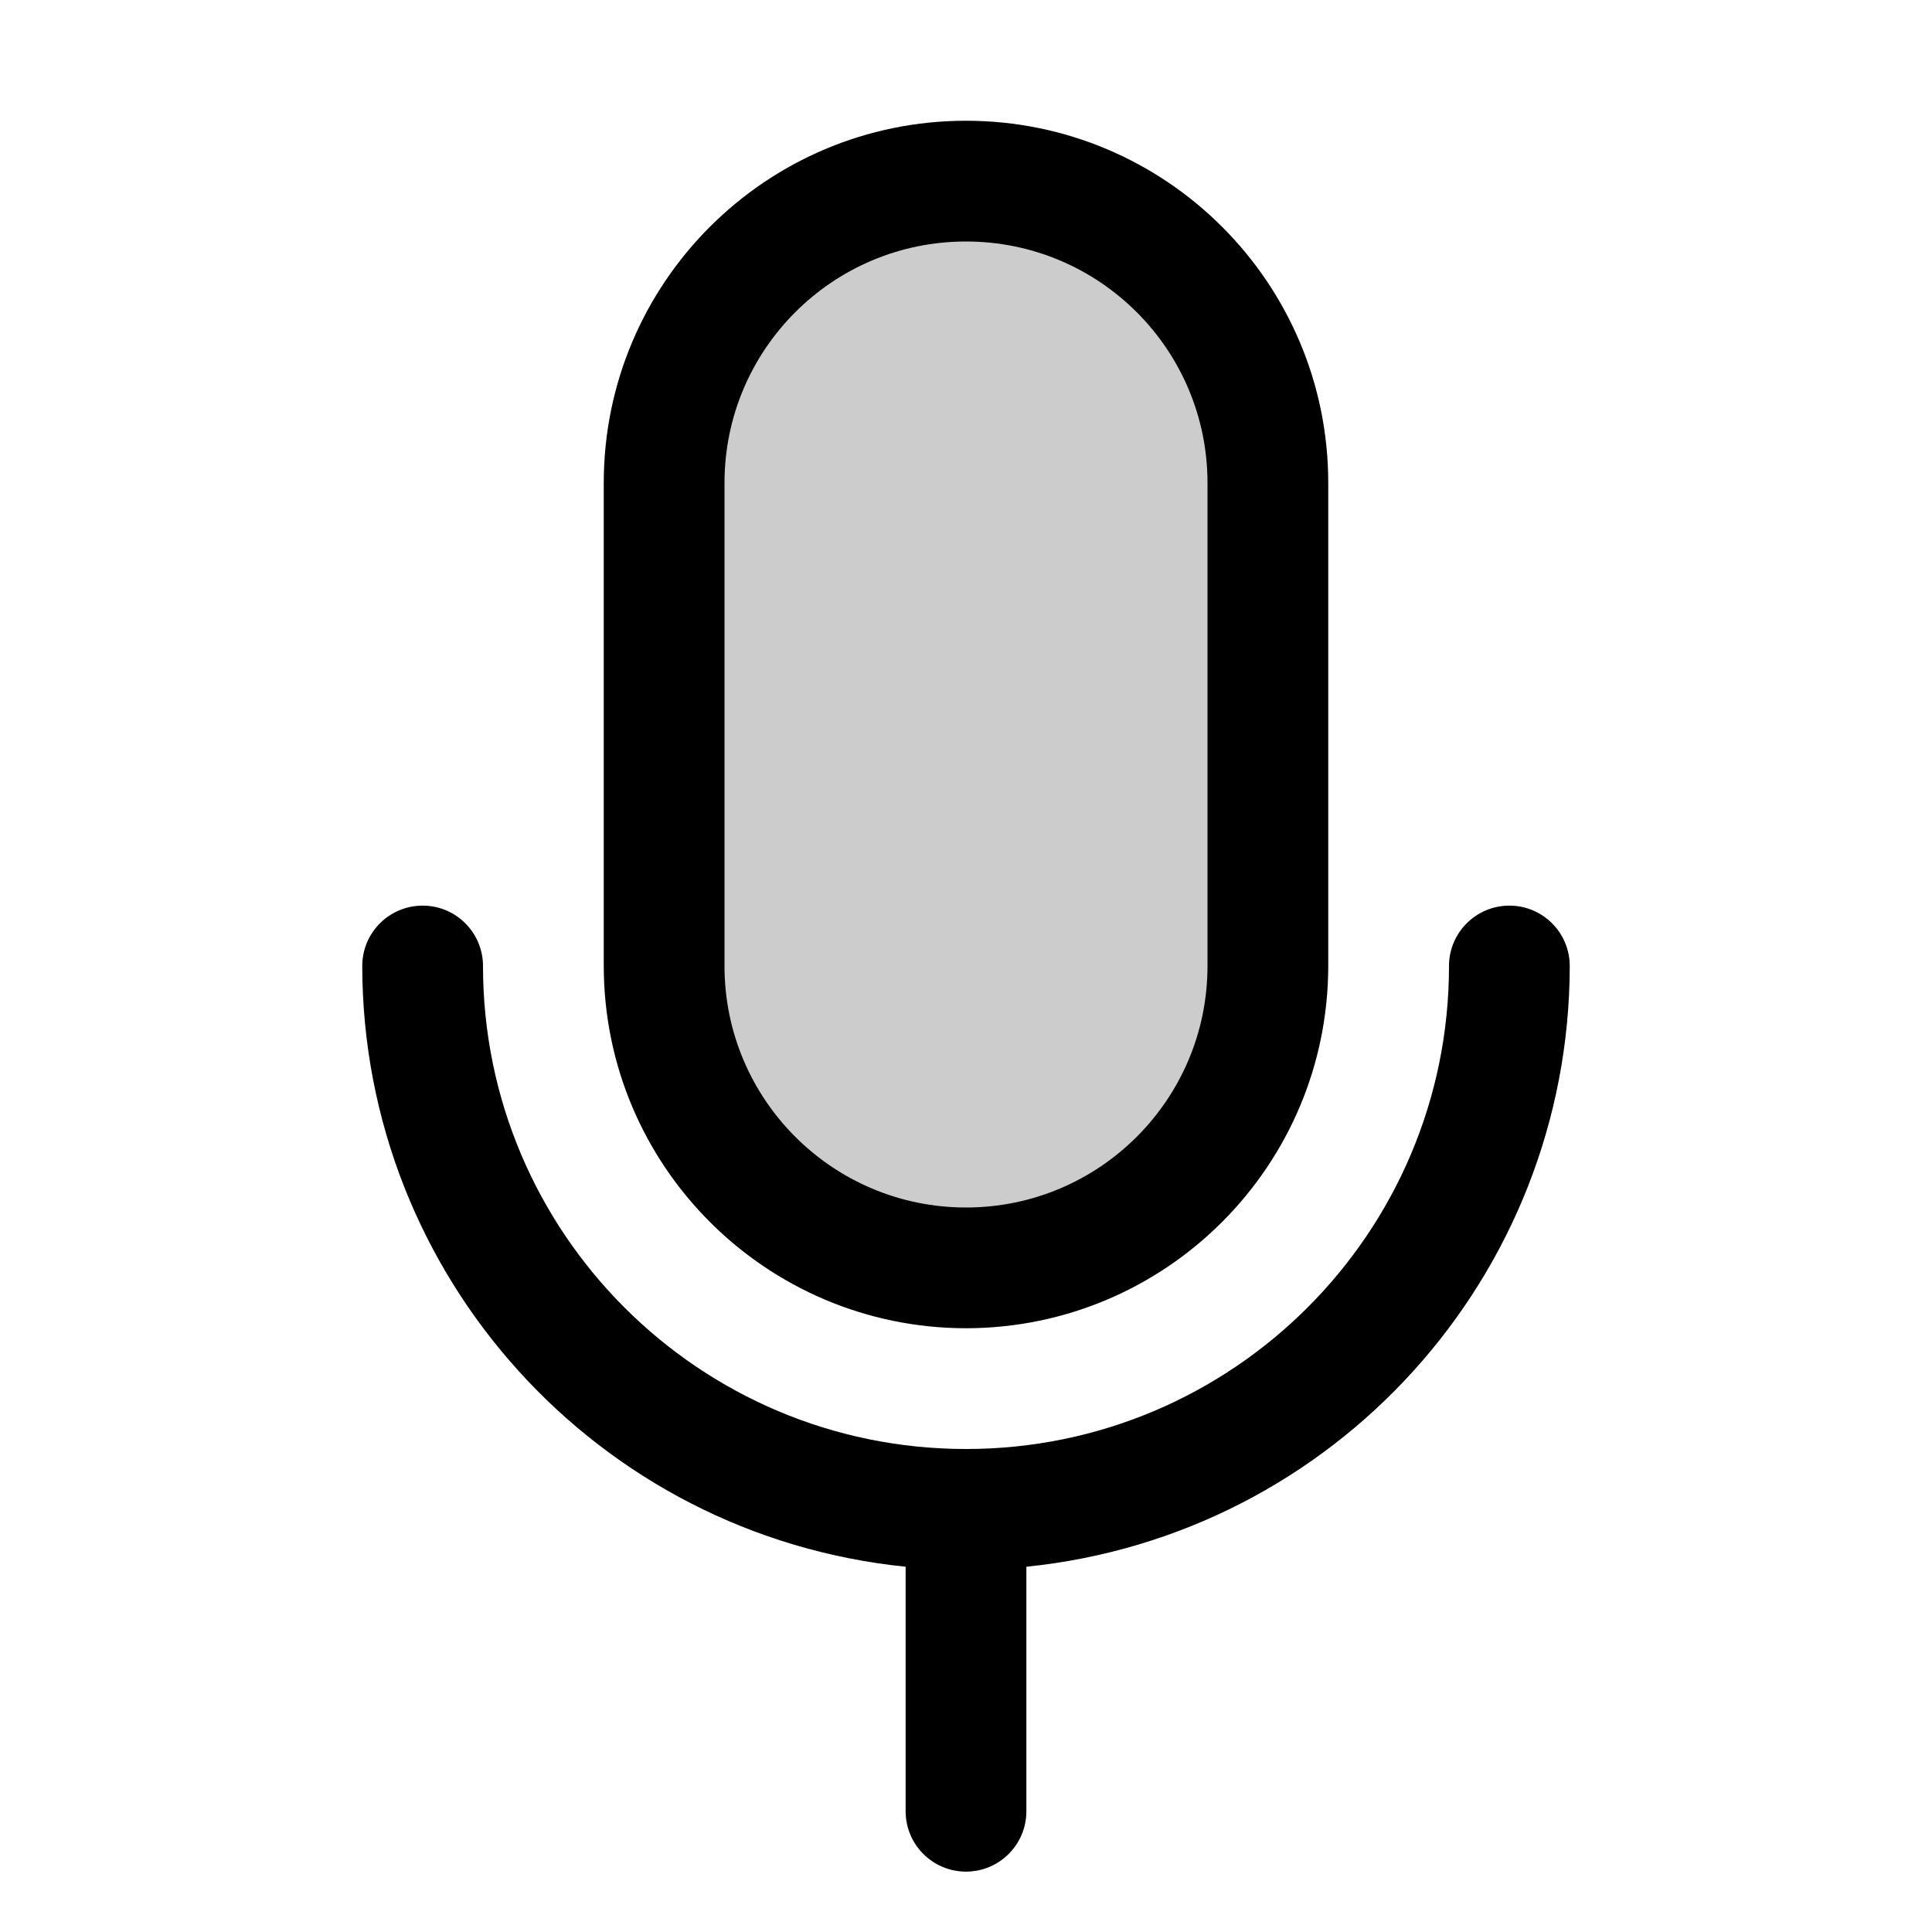
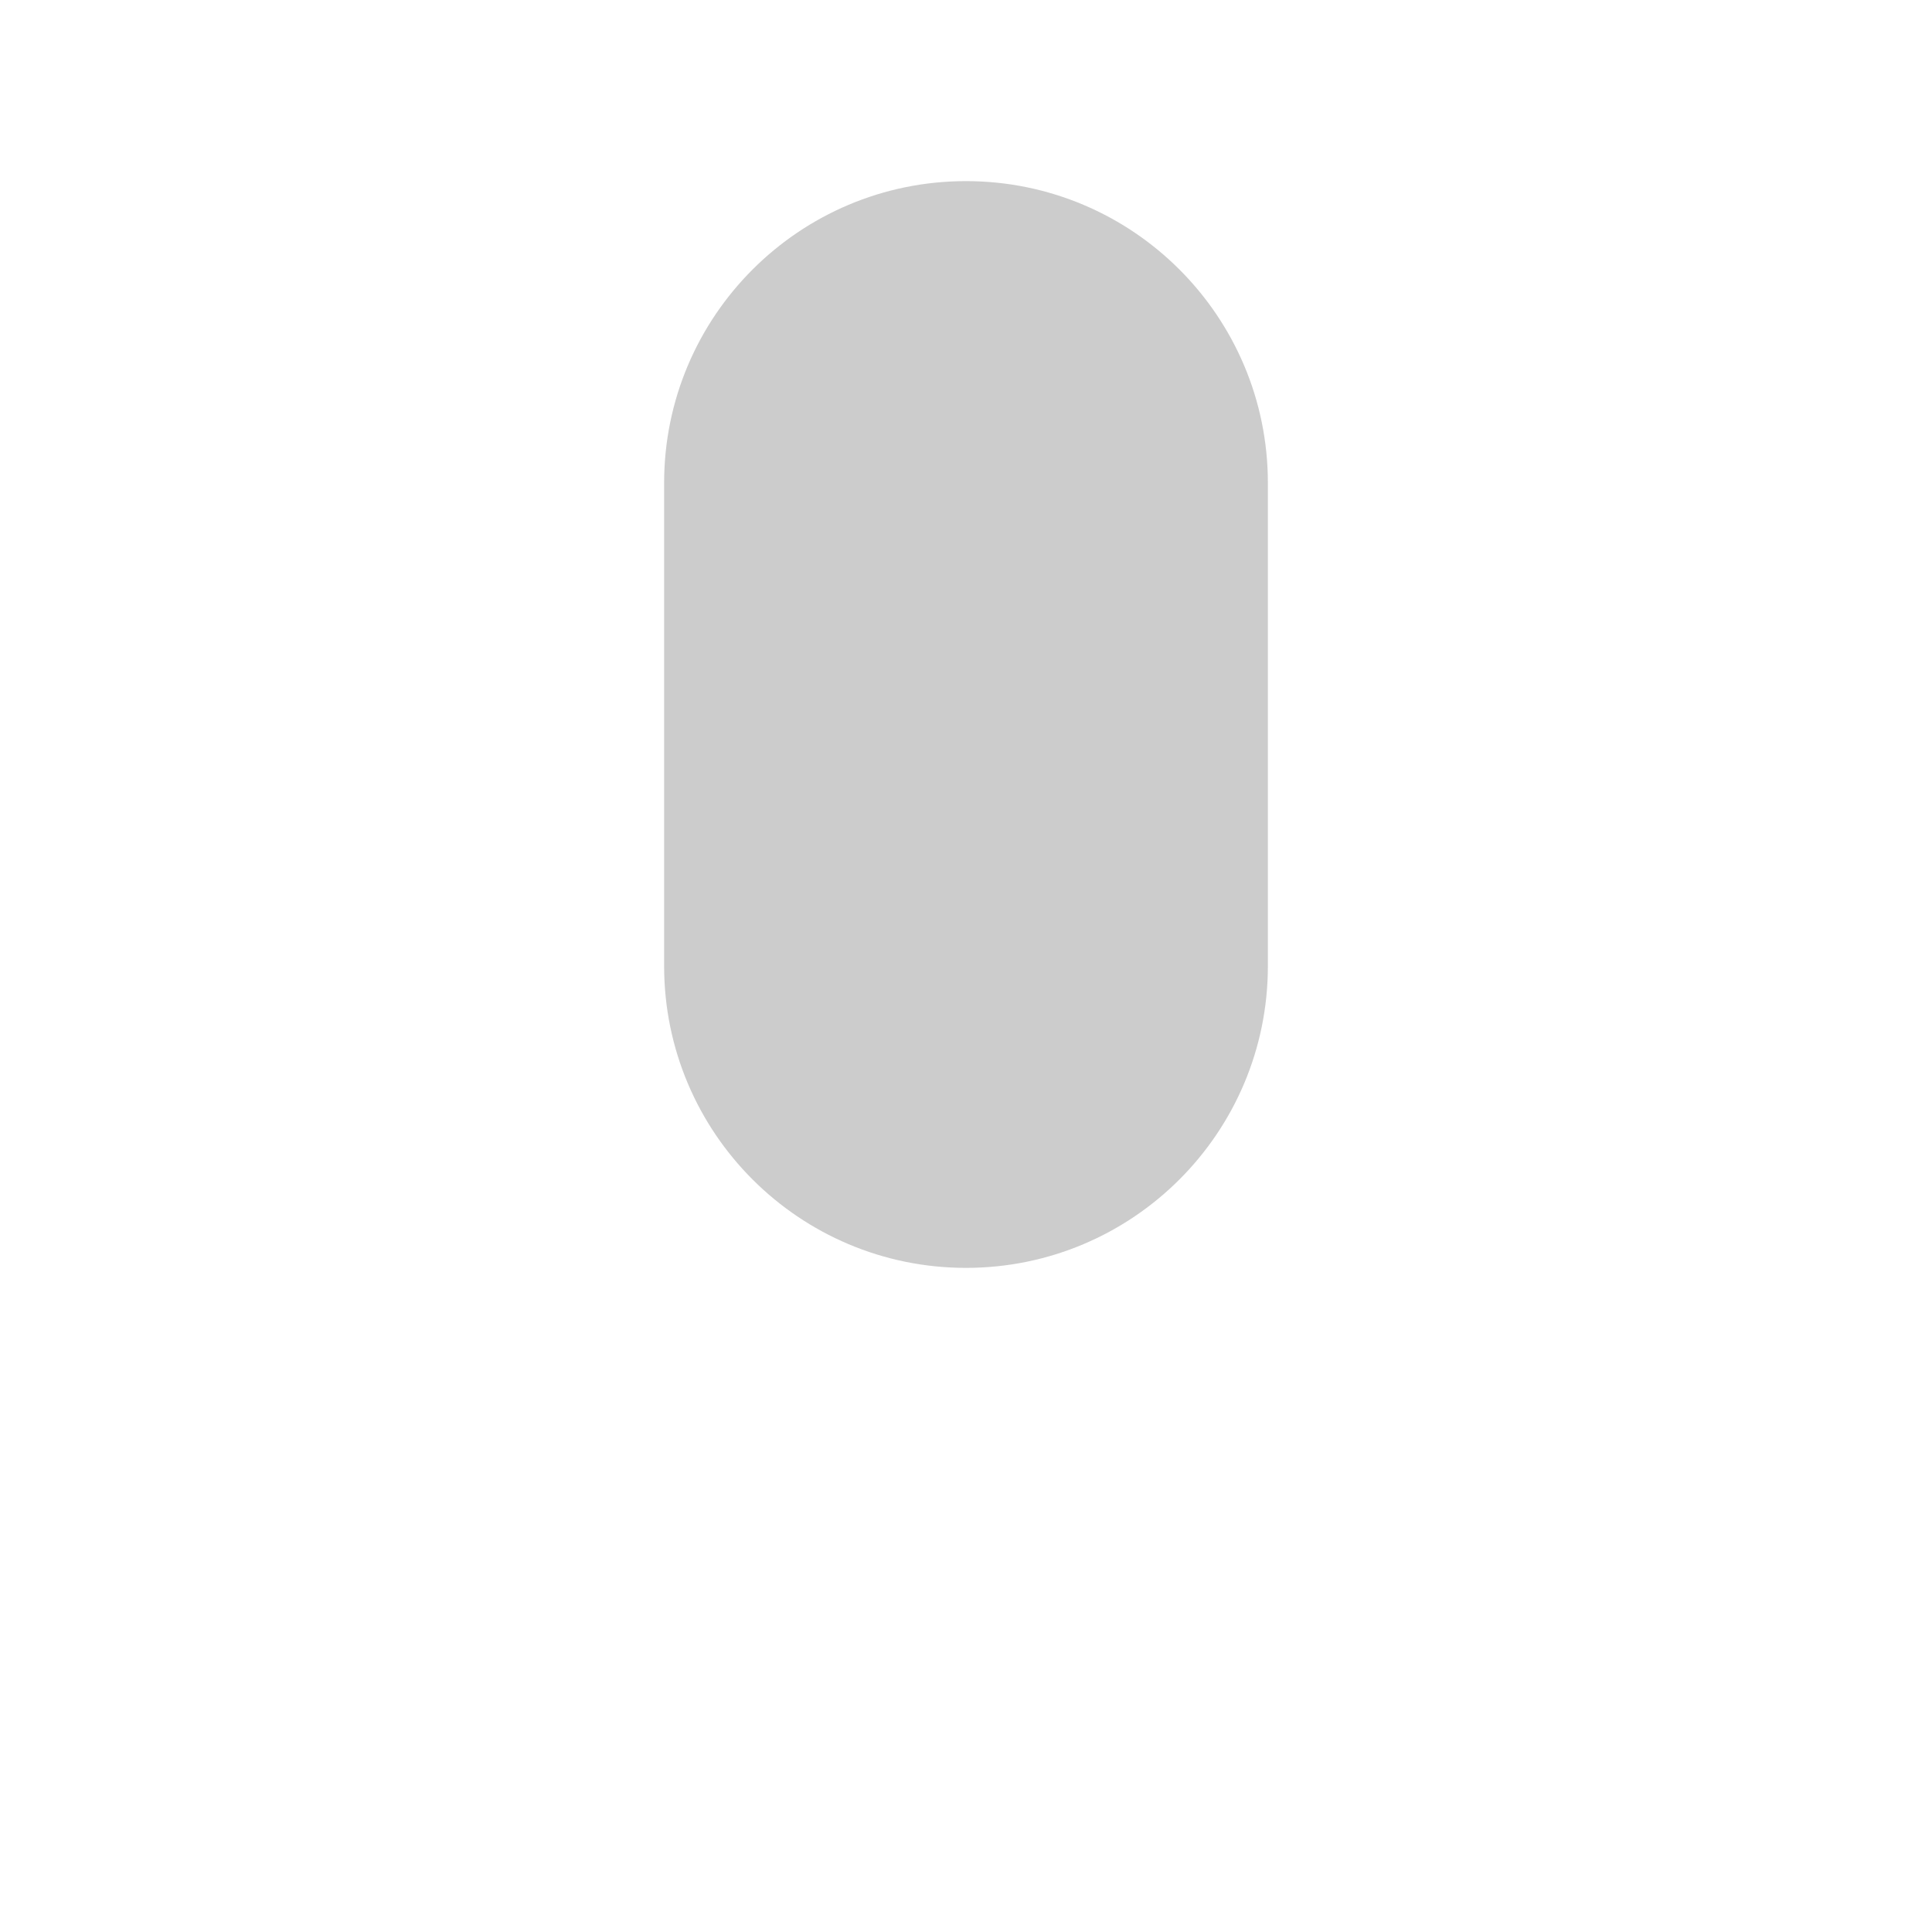
- <svg xmlns="http://www.w3.org/2000/svg" width="32" height="32" fill="#000000" viewBox="0 0 256 256">
-   <path d="M168,64v64a40,40,0,0,1-40,40h0a40,40,0,0,1-40-40V64a40,40,0,0,1,40-40h0A40,40,0,0,1,168,64Z" opacity="0.2" />
-   <path d="M128,176a48.05,48.05,0,0,0,48-48V64a48,48,0,0,0-96,0v64A48.05,48.05,0,0,0,128,176ZM96,64a32,32,0,0,1,64,0v64a32,32,0,0,1-64,0Zm40,143.6V240a8,8,0,0,1-16,0V207.6A80.11,80.11,0,0,1,48,128a8,8,0,0,1,16,0,64,64,0,0,0,128,0,8,8,0,0,1,16,0A80.11,80.11,0,0,1,136,207.6Z" />
+ <svg xmlns="http://www.w3.org/2000/svg" viewBox="0 0 256 256" style="">
+   <path width="256" height="256" fill="none" d="M0 0 L256 0 L256 256 L0 256 Z" class="CqvPdhmo_0" />
+   <path width="80" height="144" opacity="0.2" d="M 128,24 L 128,24 A 40,40,0,0,1,168,64 L 168,128 A 40,40,0,0,1,128,168 L 128,168 A 40,40,0,0,1,88,128 L 88,64 A 40,40,0,0,1,128,24" class="CqvPdhmo_1" />
+   <path width="80" height="144" fill="none" stroke="currentColor" stroke-linecap="round" stroke-linejoin="round" stroke-width="16" d="M 128,24 L 128,24 A 40,40,0,0,1,168,64 L 168,128 A 40,40,0,0,1,128,168 L 128,168 A 40,40,0,0,1,88,128 L 88,64 A 40,40,0,0,1,128,24" class="CqvPdhmo_2" />
+   <path fill="none" stroke="currentColor" stroke-linecap="round" stroke-linejoin="round" stroke-width="16" d="M128,200L128,240" class="CqvPdhmo_3" />
+   <path d="M200,128a72,72,0,0,1-144,0" fill="none" stroke="currentColor" stroke-linecap="round" stroke-linejoin="round" stroke-width="16" class="CqvPdhmo_4" />
+   <style data-made-with="vivus-instant">.CqvPdhmo_0{stroke-dasharray:1024 1026;stroke-dashoffset:1025;animation:CqvPdhmo_draw_0 7200ms linear 0ms infinite,CqvPdhmo_fade 7200ms linear 0ms infinite;}.CqvPdhmo_1{stroke-dasharray:380 382;stroke-dashoffset:381;animation:CqvPdhmo_draw_1 7200ms linear 0ms infinite,CqvPdhmo_fade 7200ms linear 0ms infinite;}.CqvPdhmo_2{stroke-dasharray:380 382;stroke-dashoffset:381;animation:CqvPdhmo_draw_2 7200ms linear 0ms infinite,CqvPdhmo_fade 7200ms linear 0ms infinite;}.CqvPdhmo_3{stroke-dasharray:40 42;stroke-dashoffset:41;animation:CqvPdhmo_draw_3 7200ms linear 0ms infinite,CqvPdhmo_fade 7200ms linear 0ms infinite;}.CqvPdhmo_4{stroke-dasharray:227 229;stroke-dashoffset:228;animation:CqvPdhmo_draw_4 7200ms linear 0ms infinite,CqvPdhmo_fade 7200ms linear 0ms infinite;}@keyframes CqvPdhmo_draw{100%{stroke-dashoffset:0;}}@keyframes CqvPdhmo_fade{0%{stroke-opacity:1;}94.444%{stroke-opacity:1;}100%{stroke-opacity:0;}}@keyframes CqvPdhmo_draw_0{11.111%{stroke-dashoffset: 1025}38.889%{ stroke-dashoffset: 0;}100%{ stroke-dashoffset: 0;}}@keyframes CqvPdhmo_draw_1{14.583%{stroke-dashoffset: 381}42.361%{ stroke-dashoffset: 0;}100%{ stroke-dashoffset: 0;}}@keyframes CqvPdhmo_draw_2{18.056%{stroke-dashoffset: 381}45.833%{ stroke-dashoffset: 0;}100%{ stroke-dashoffset: 0;}}@keyframes CqvPdhmo_draw_3{21.528%{stroke-dashoffset: 41}49.306%{ stroke-dashoffset: 0;}100%{ stroke-dashoffset: 0;}}@keyframes CqvPdhmo_draw_4{25%{stroke-dashoffset: 228}52.778%{ stroke-dashoffset: 0;}100%{ stroke-dashoffset: 0;}}</style>
</svg>
